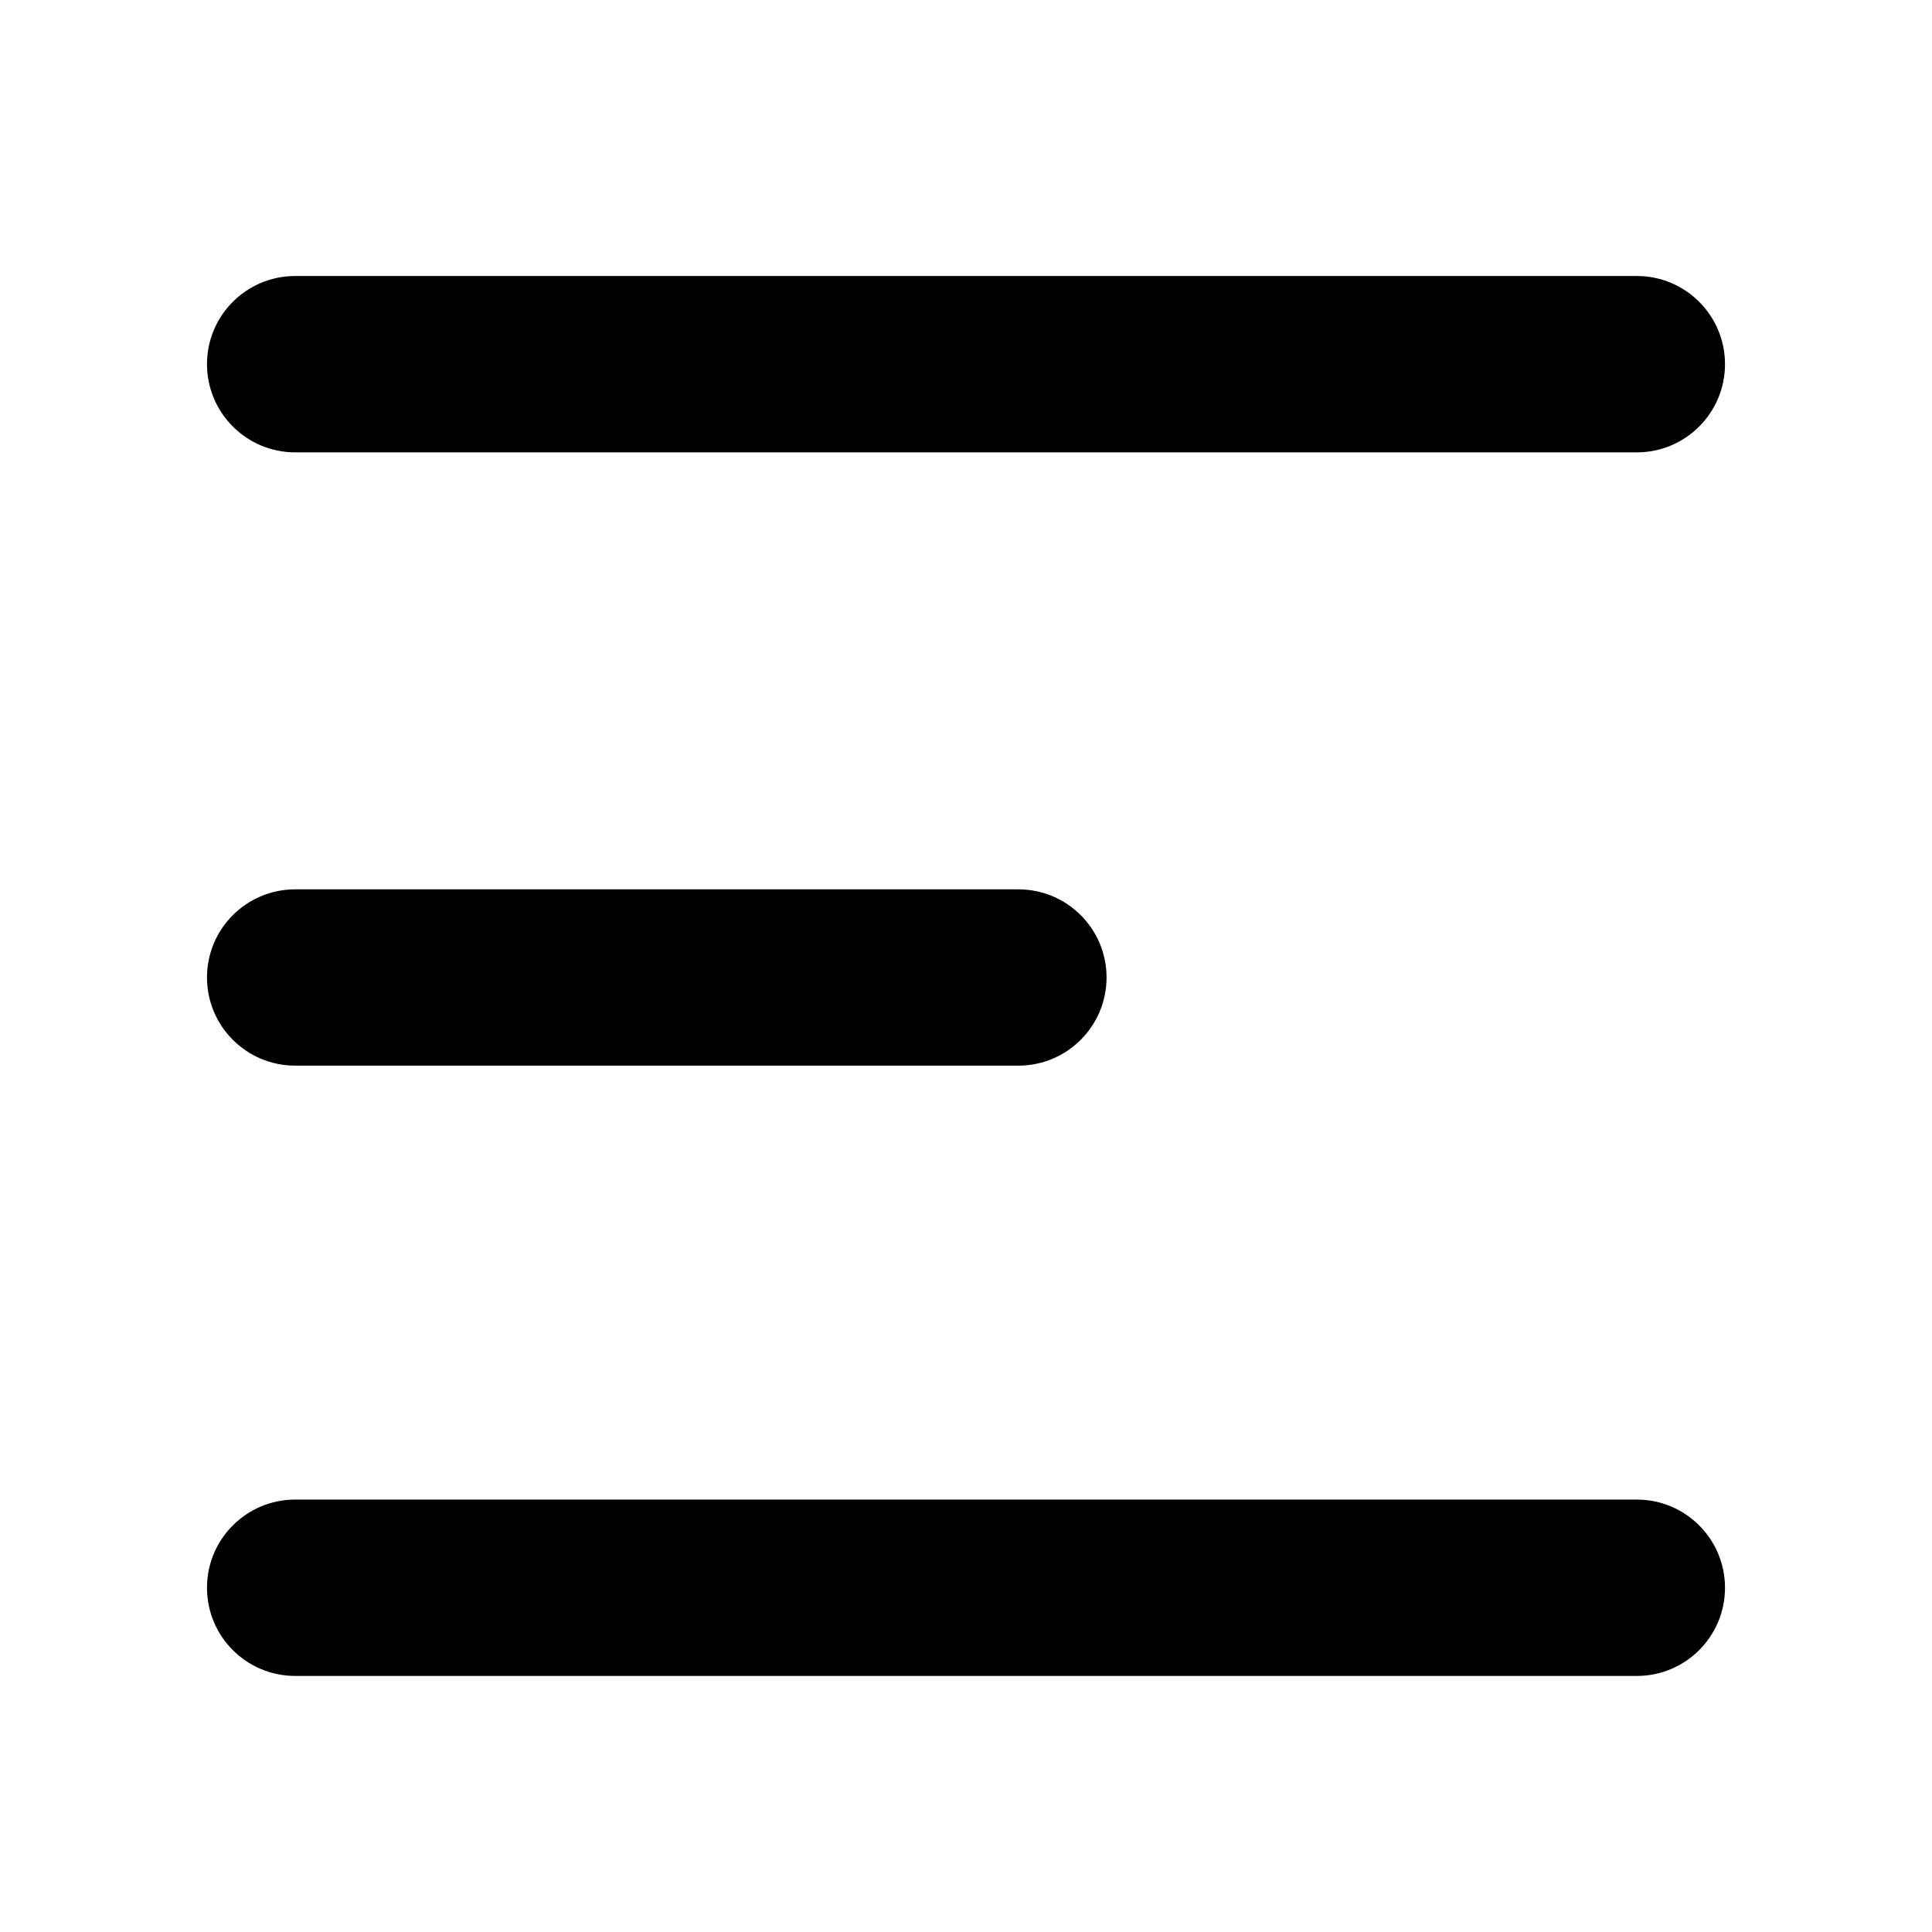
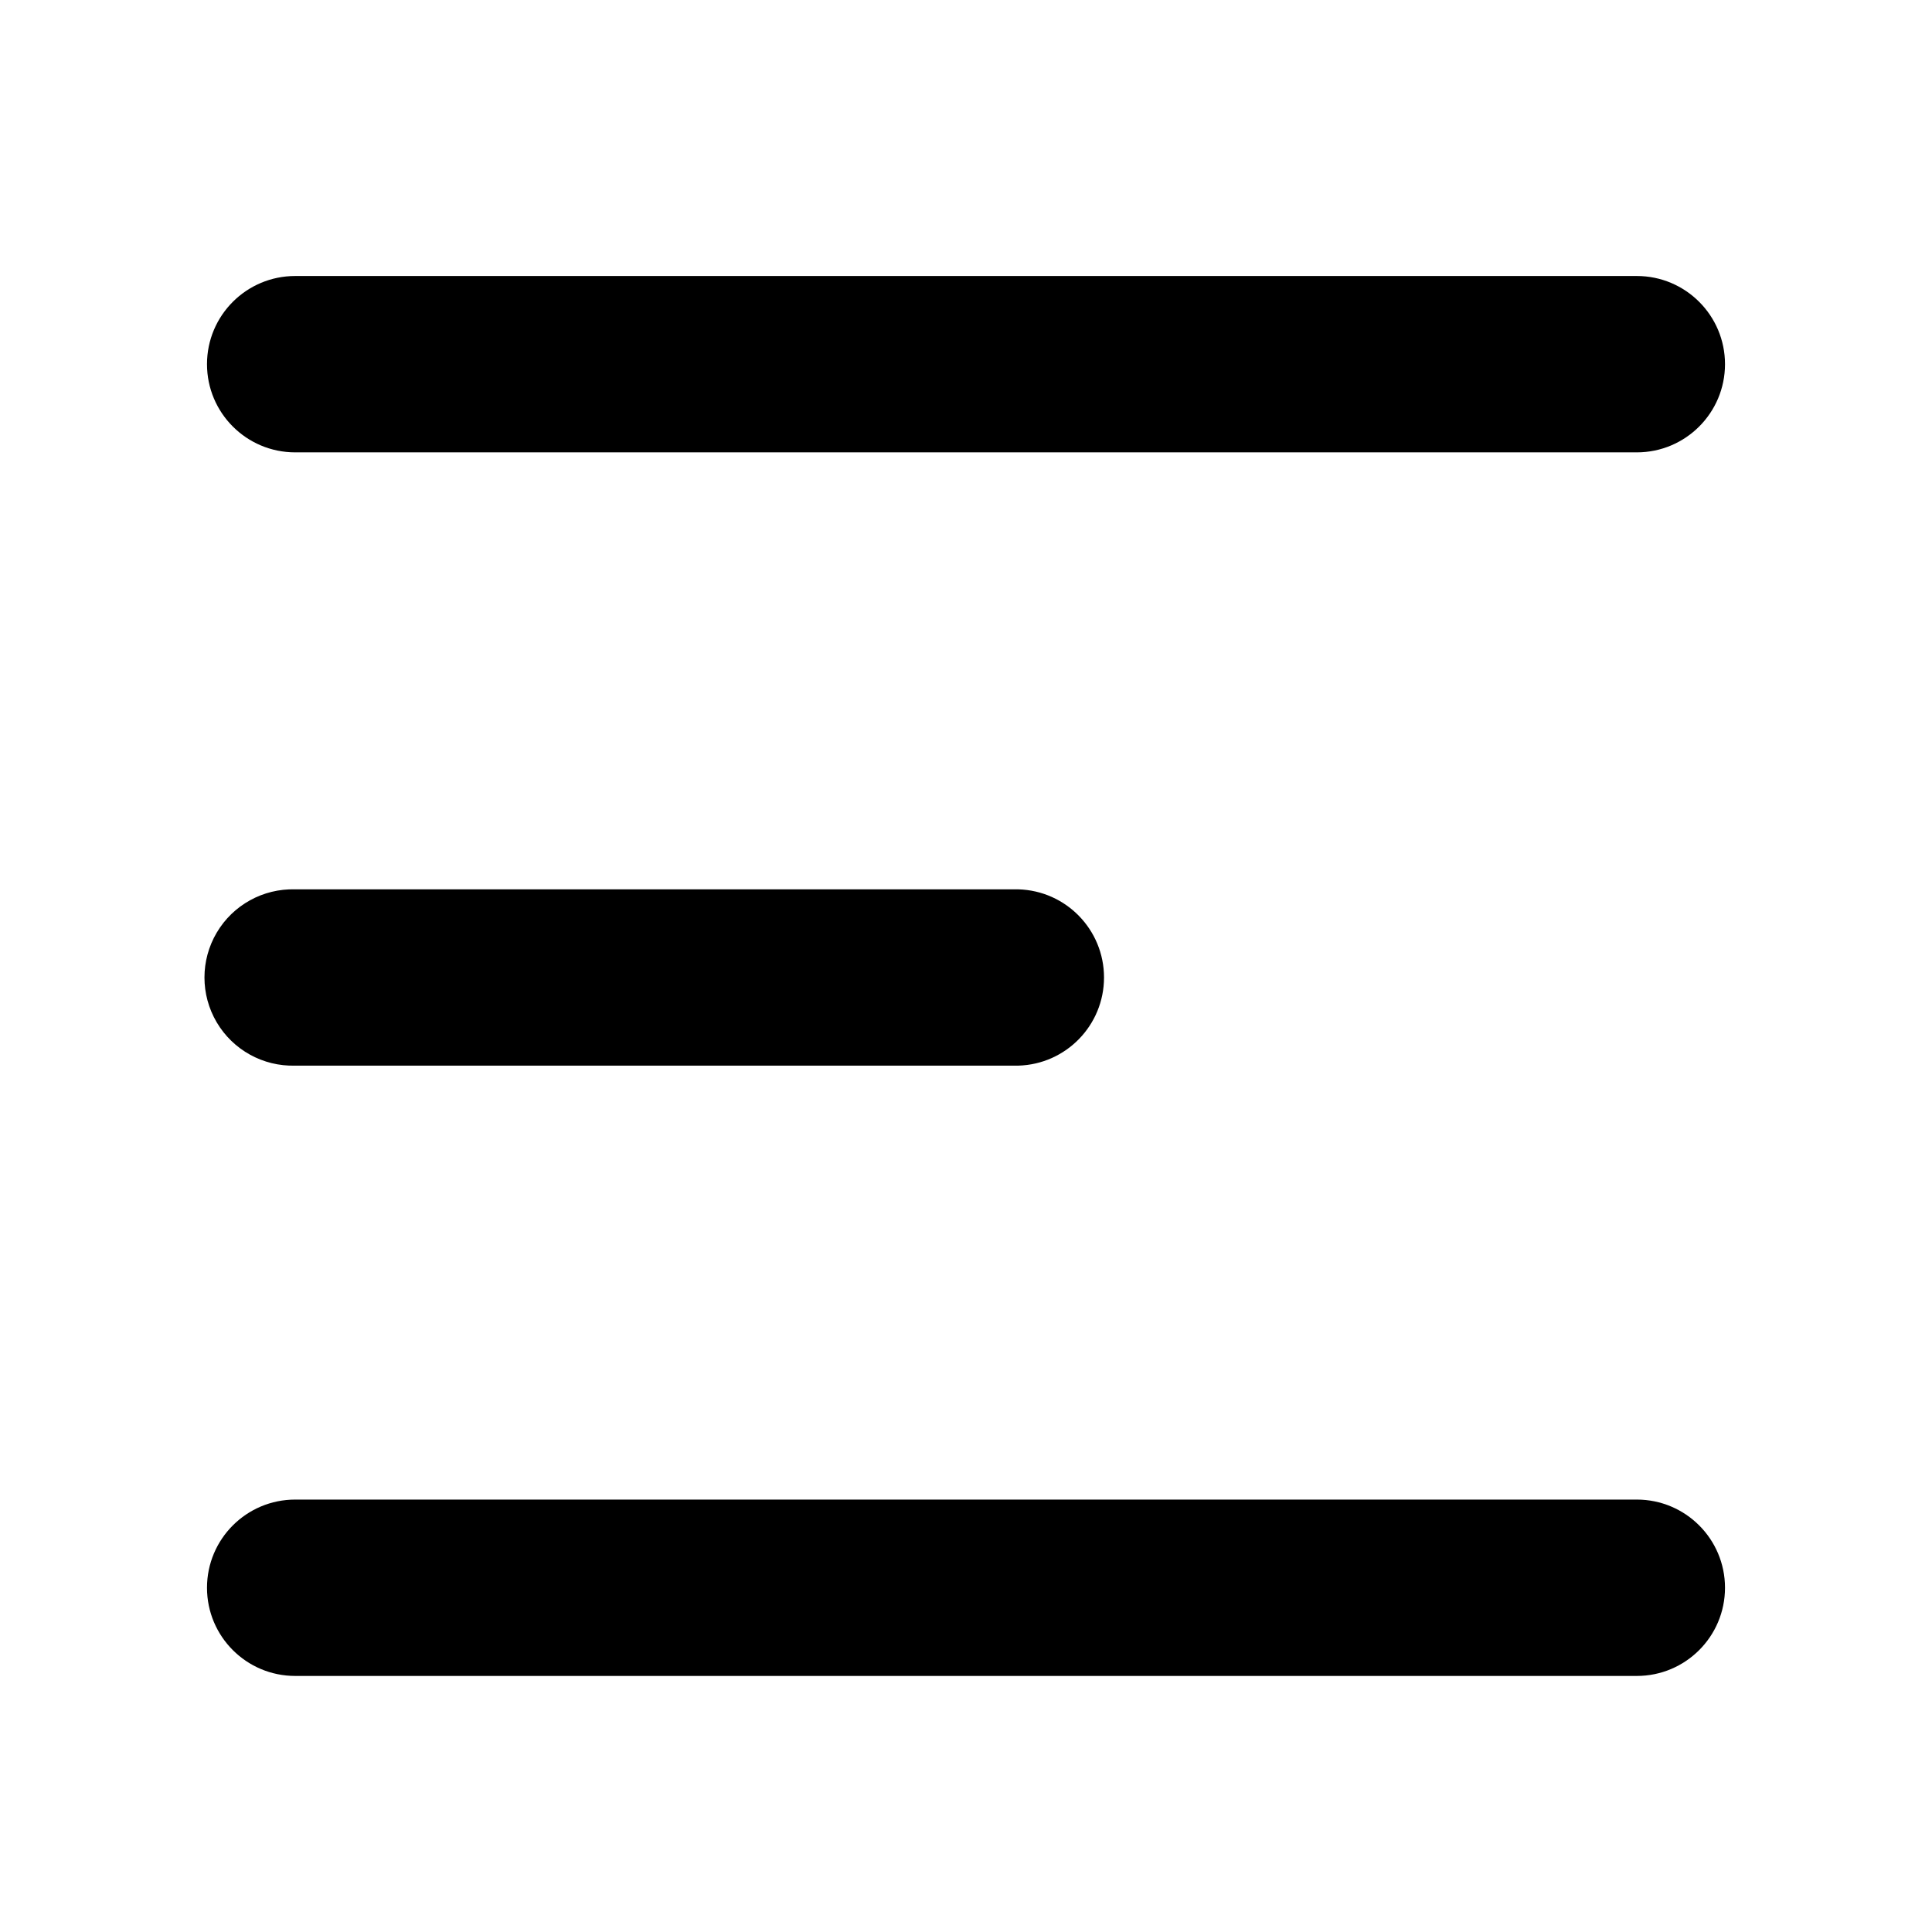
- <svg xmlns="http://www.w3.org/2000/svg" width="28" height="28" viewBox="0 0 28 28" fill="none">
-   <path d="M23.722 4H4.278C3.572 4 3 4.572 3 5.278C3 5.983 3.572 6.556 4.278 6.556H23.722C24.428 6.556 25 5.983 25 5.278C25 4.572 24.428 4 23.722 4Z" fill="currentColor" />
-   <path d="M14.759 12.889H4.278C3.572 12.889 3 13.461 3 14.166C3 14.872 3.572 15.444 4.278 15.444H14.759C15.465 15.444 16.037 14.872 16.037 14.166C16.037 13.461 15.465 12.889 14.759 12.889Z" fill="currentColor" />
-   <path d="M23.722 21.733H4.278C3.572 21.733 3 22.305 3 23.011C3 23.717 3.572 24.289 4.278 24.289H23.722C24.428 24.289 25 23.717 25 23.011C25 22.305 24.428 21.733 23.722 21.733Z" fill="currentColor" />
+ <svg xmlns="http://www.w3.org/2000/svg" width="28" height="28" fill="none">
+   <path fill="currentColor" d="M23.722 4H4.278a1.278 1.278 0 1 0 0 2.556h19.444a1.278 1.278 0 1 0 0-2.556M14.76 12.889H4.277a1.278 1.278 0 1 0 0 2.555h10.481a1.278 1.278 0 0 0 0-2.555M23.722 21.733H4.278a1.278 1.278 0 0 0 0 2.556h19.444a1.278 1.278 0 1 0 0-2.556" />
</svg>
